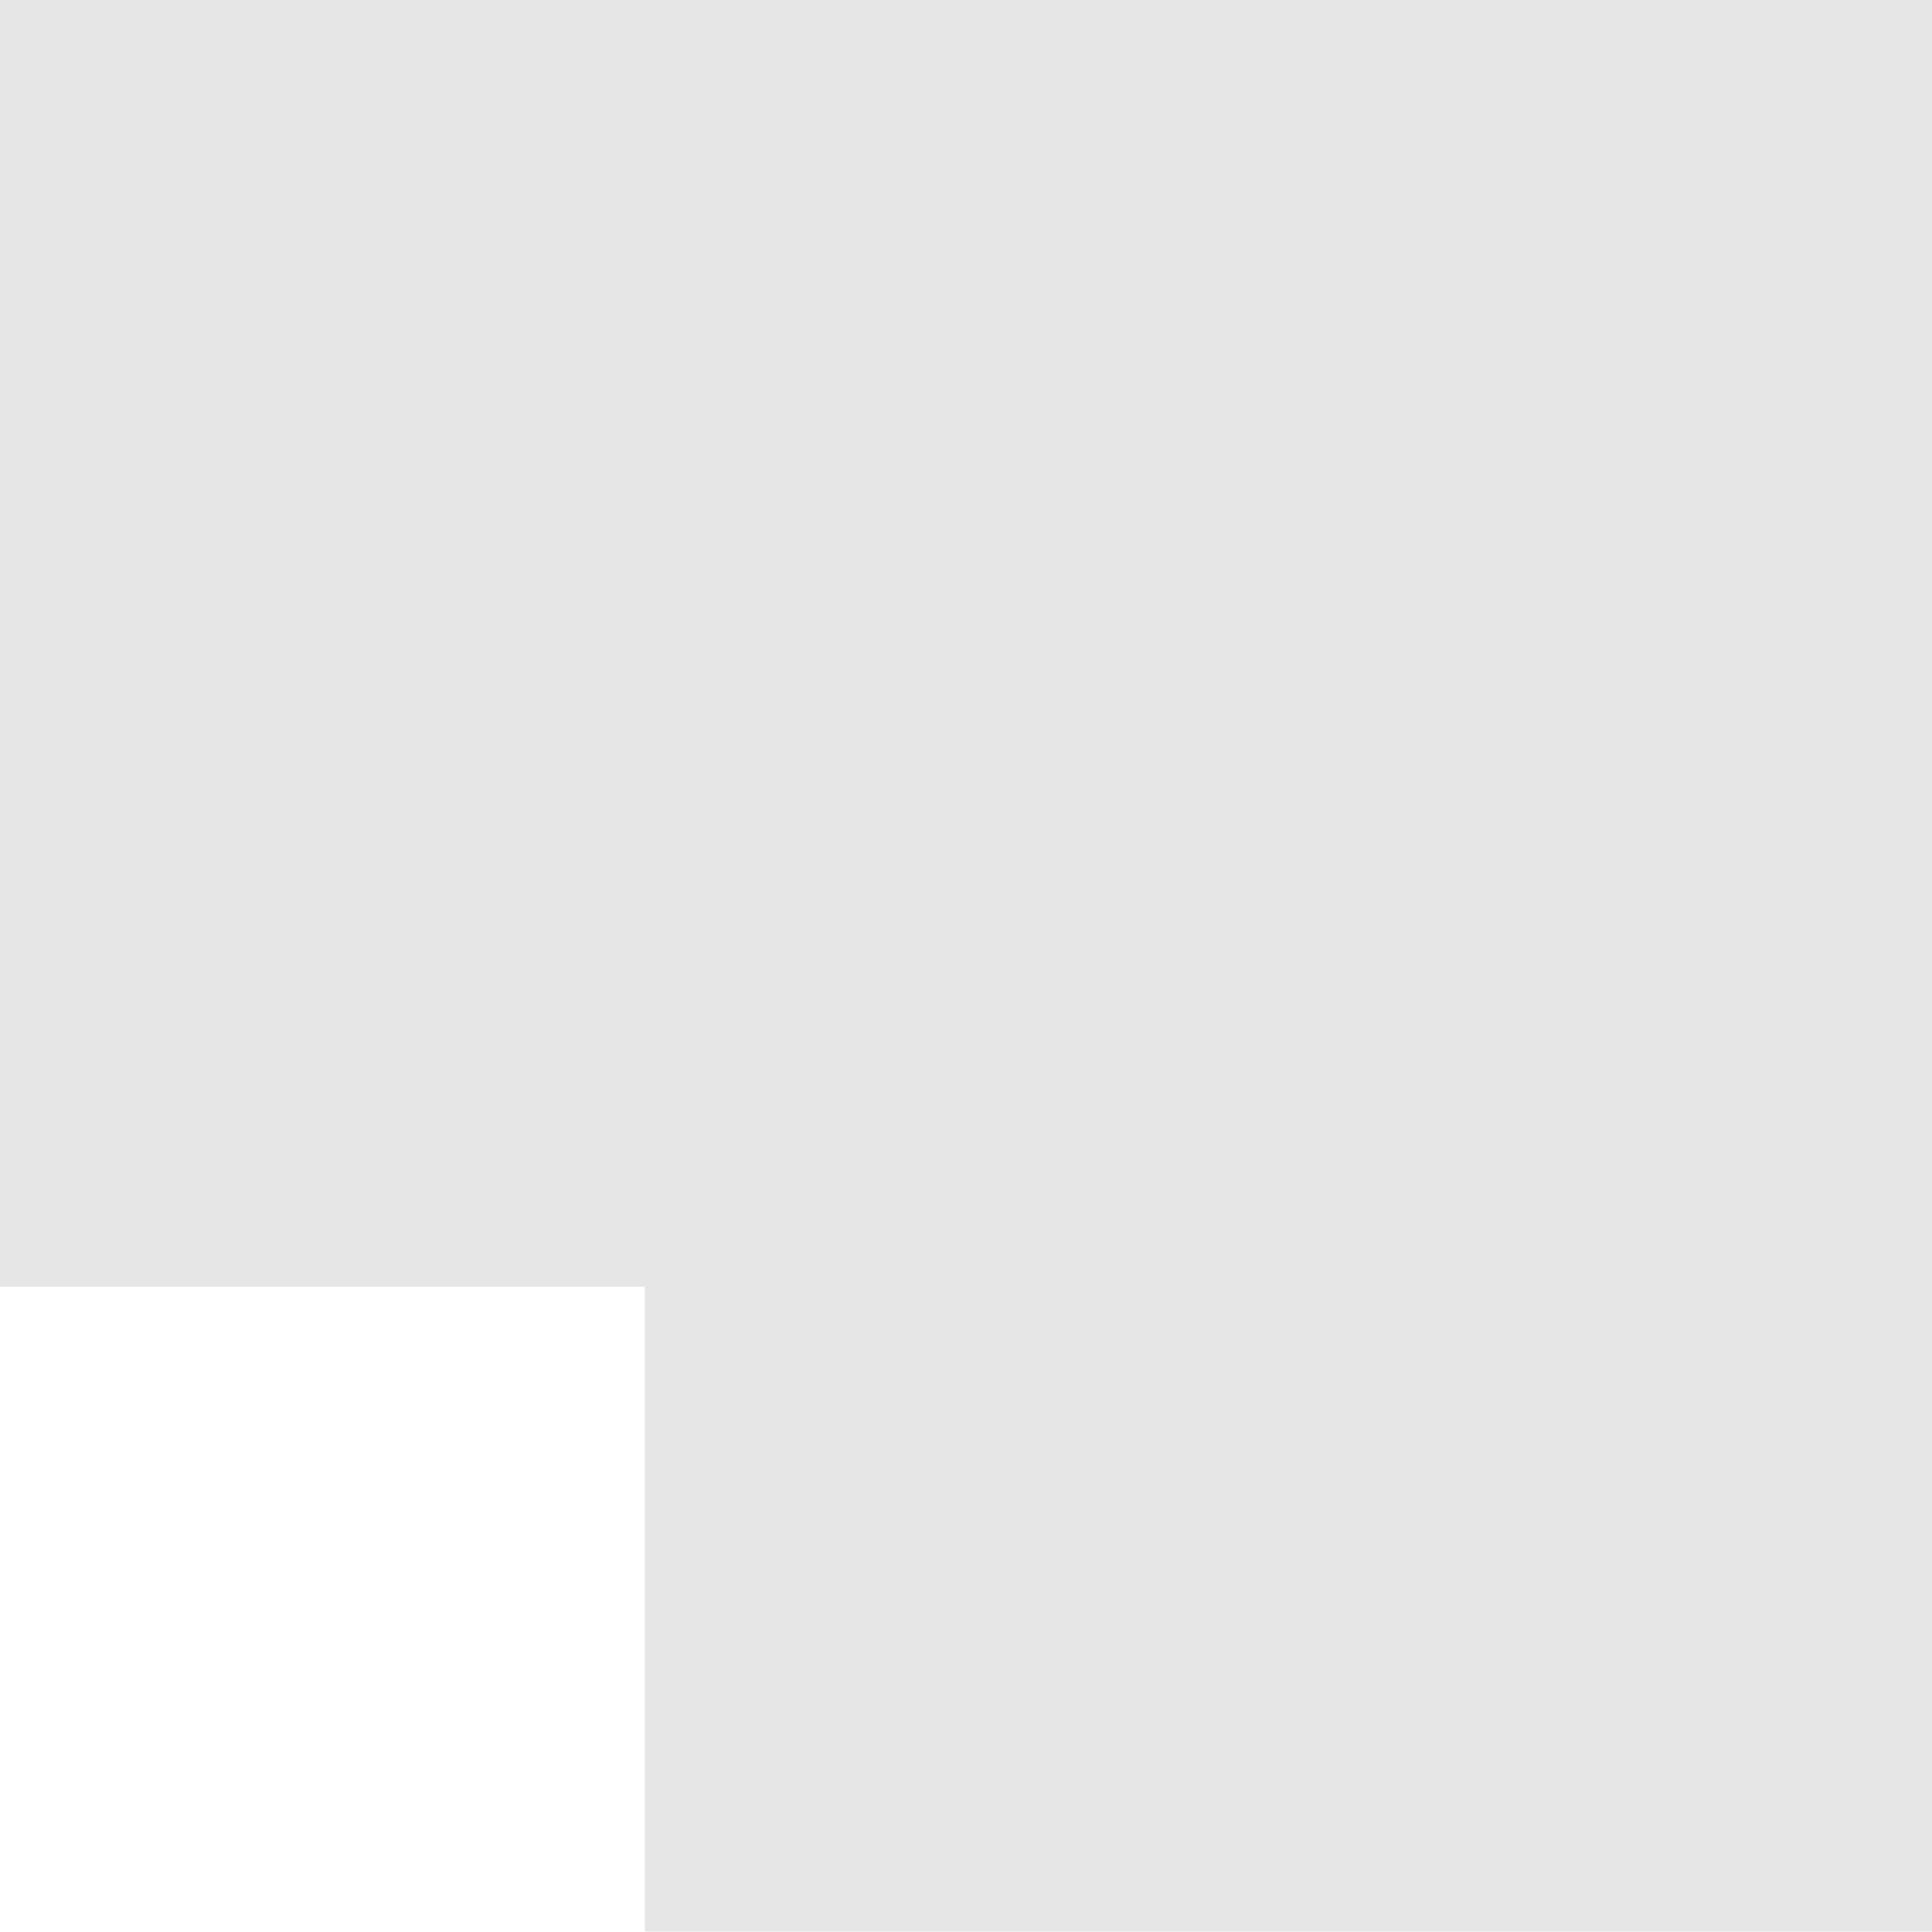
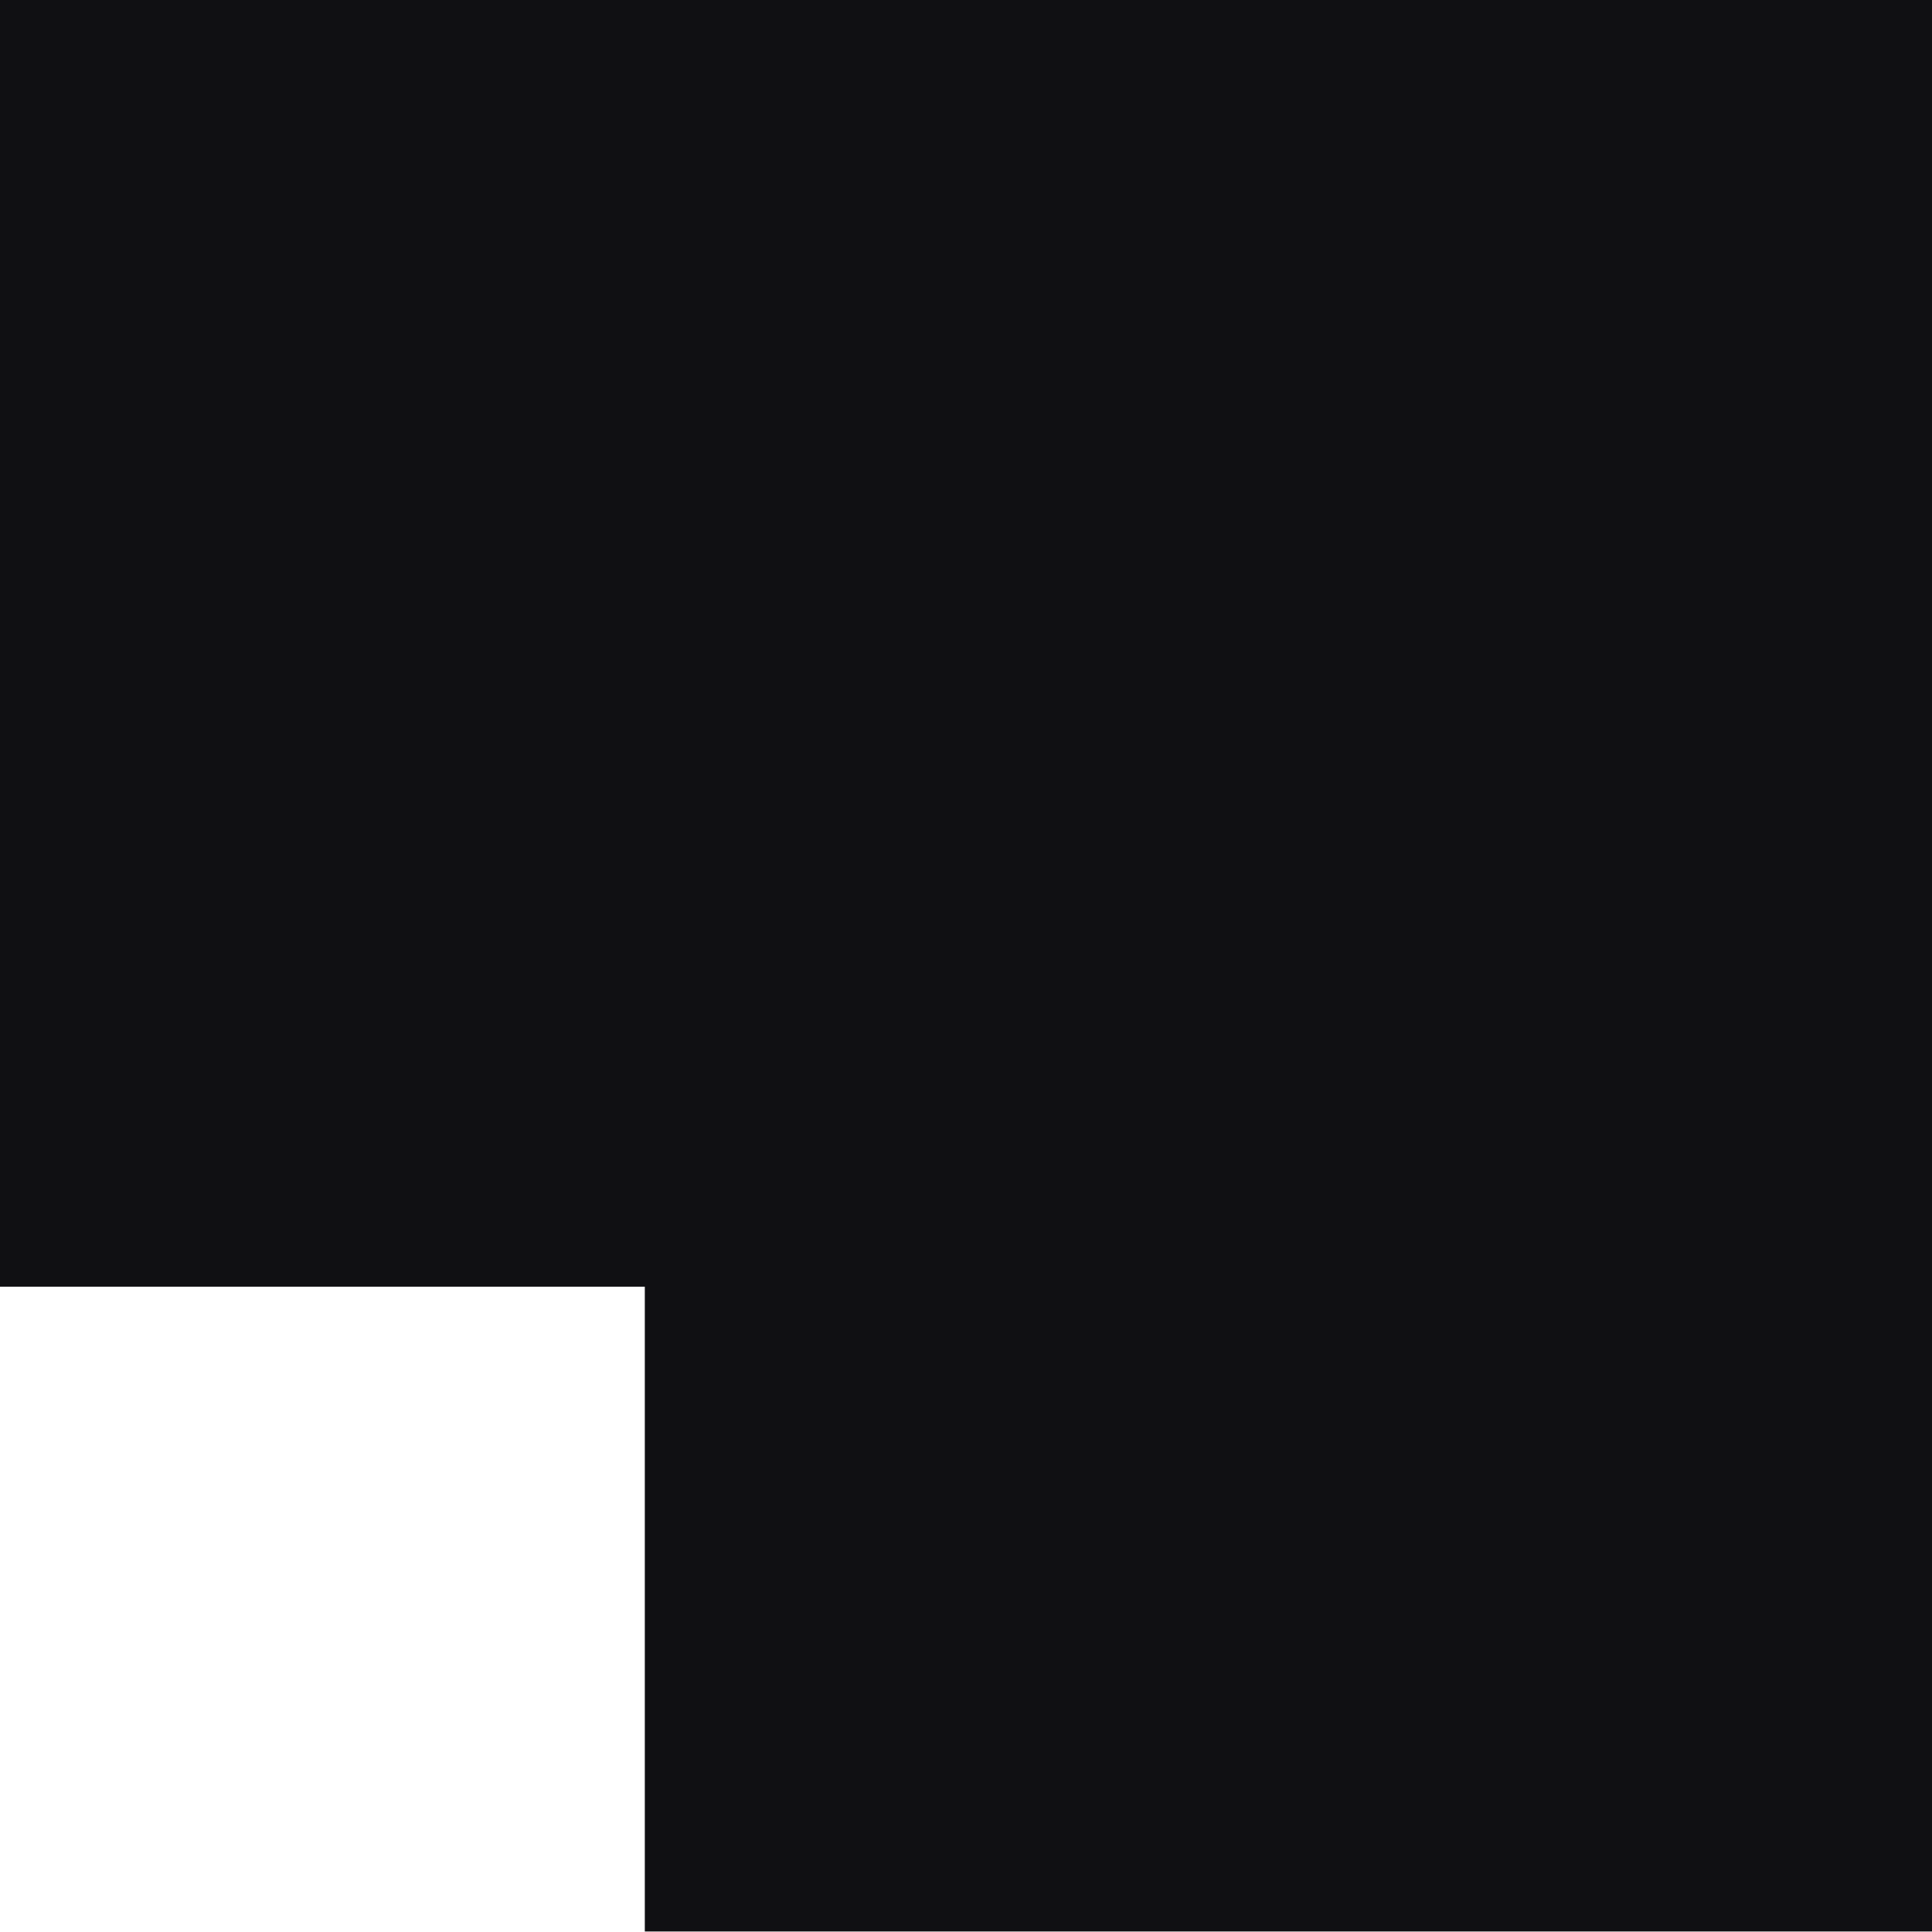
<svg xmlns="http://www.w3.org/2000/svg" width="3" height="3" viewBox="0 0 0.794 0.794" version="1.1" id="svg2283">
  <defs id="defs2277" />
  <g id="layer1" transform="translate(0,-296.2062)">
-     <path style="opacity:1;fill:#e6e6e6;fill-opacity:1;stroke:none;stroke-width:0.265;stroke-linecap:butt;stroke-linejoin:round;stroke-miterlimit:4;stroke-dasharray:none;stroke-dashoffset:0;stroke-opacity:1" d="m 0,296.206 v 0.529 h 0.265 v 0.265 h 0.529 v -0.794 z" id="bottom-left-active" />
+     <path style="opacity:1;fill:#101013;fill-opacity:1;stroke:none;stroke-width:0.265;stroke-linecap:butt;stroke-linejoin:round;stroke-miterlimit:4;stroke-dasharray:none;stroke-dashoffset:0;stroke-opacity:1" d="m 0,296.206 v 0.529 h 0.265 v 0.265 h 0.529 v -0.794 z" id="bottom-left-active" />
  </g>
</svg>
